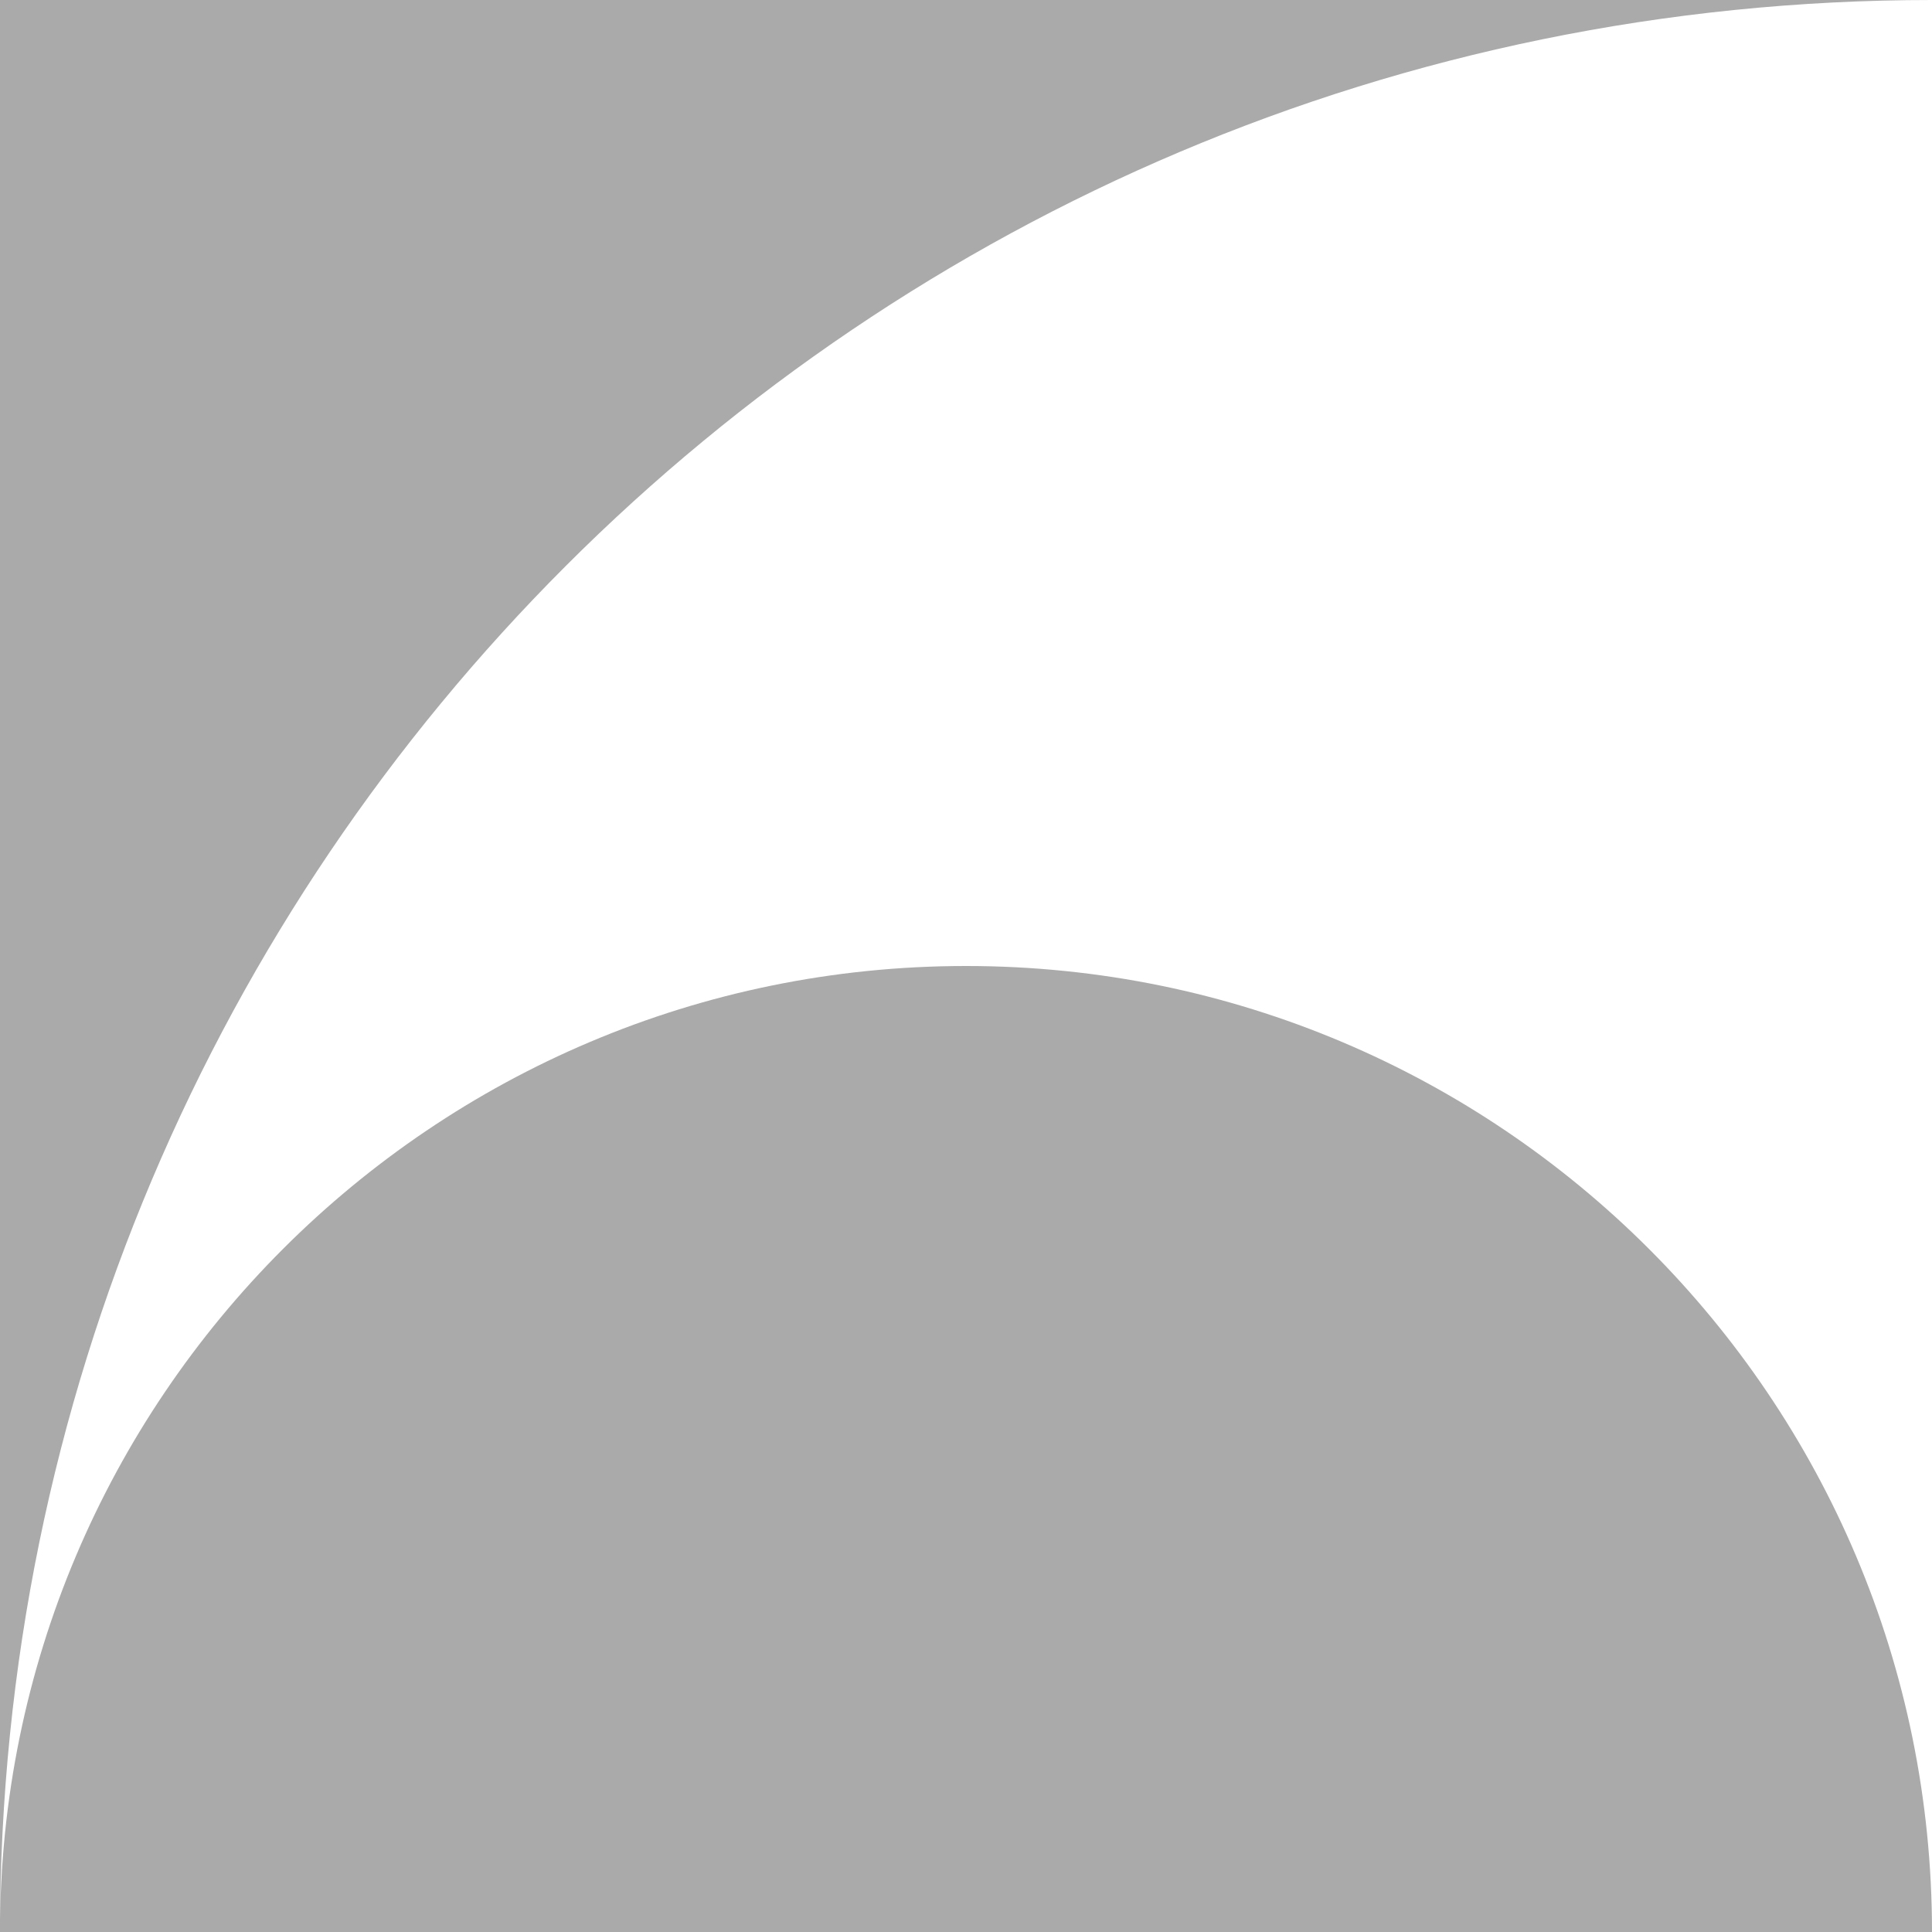
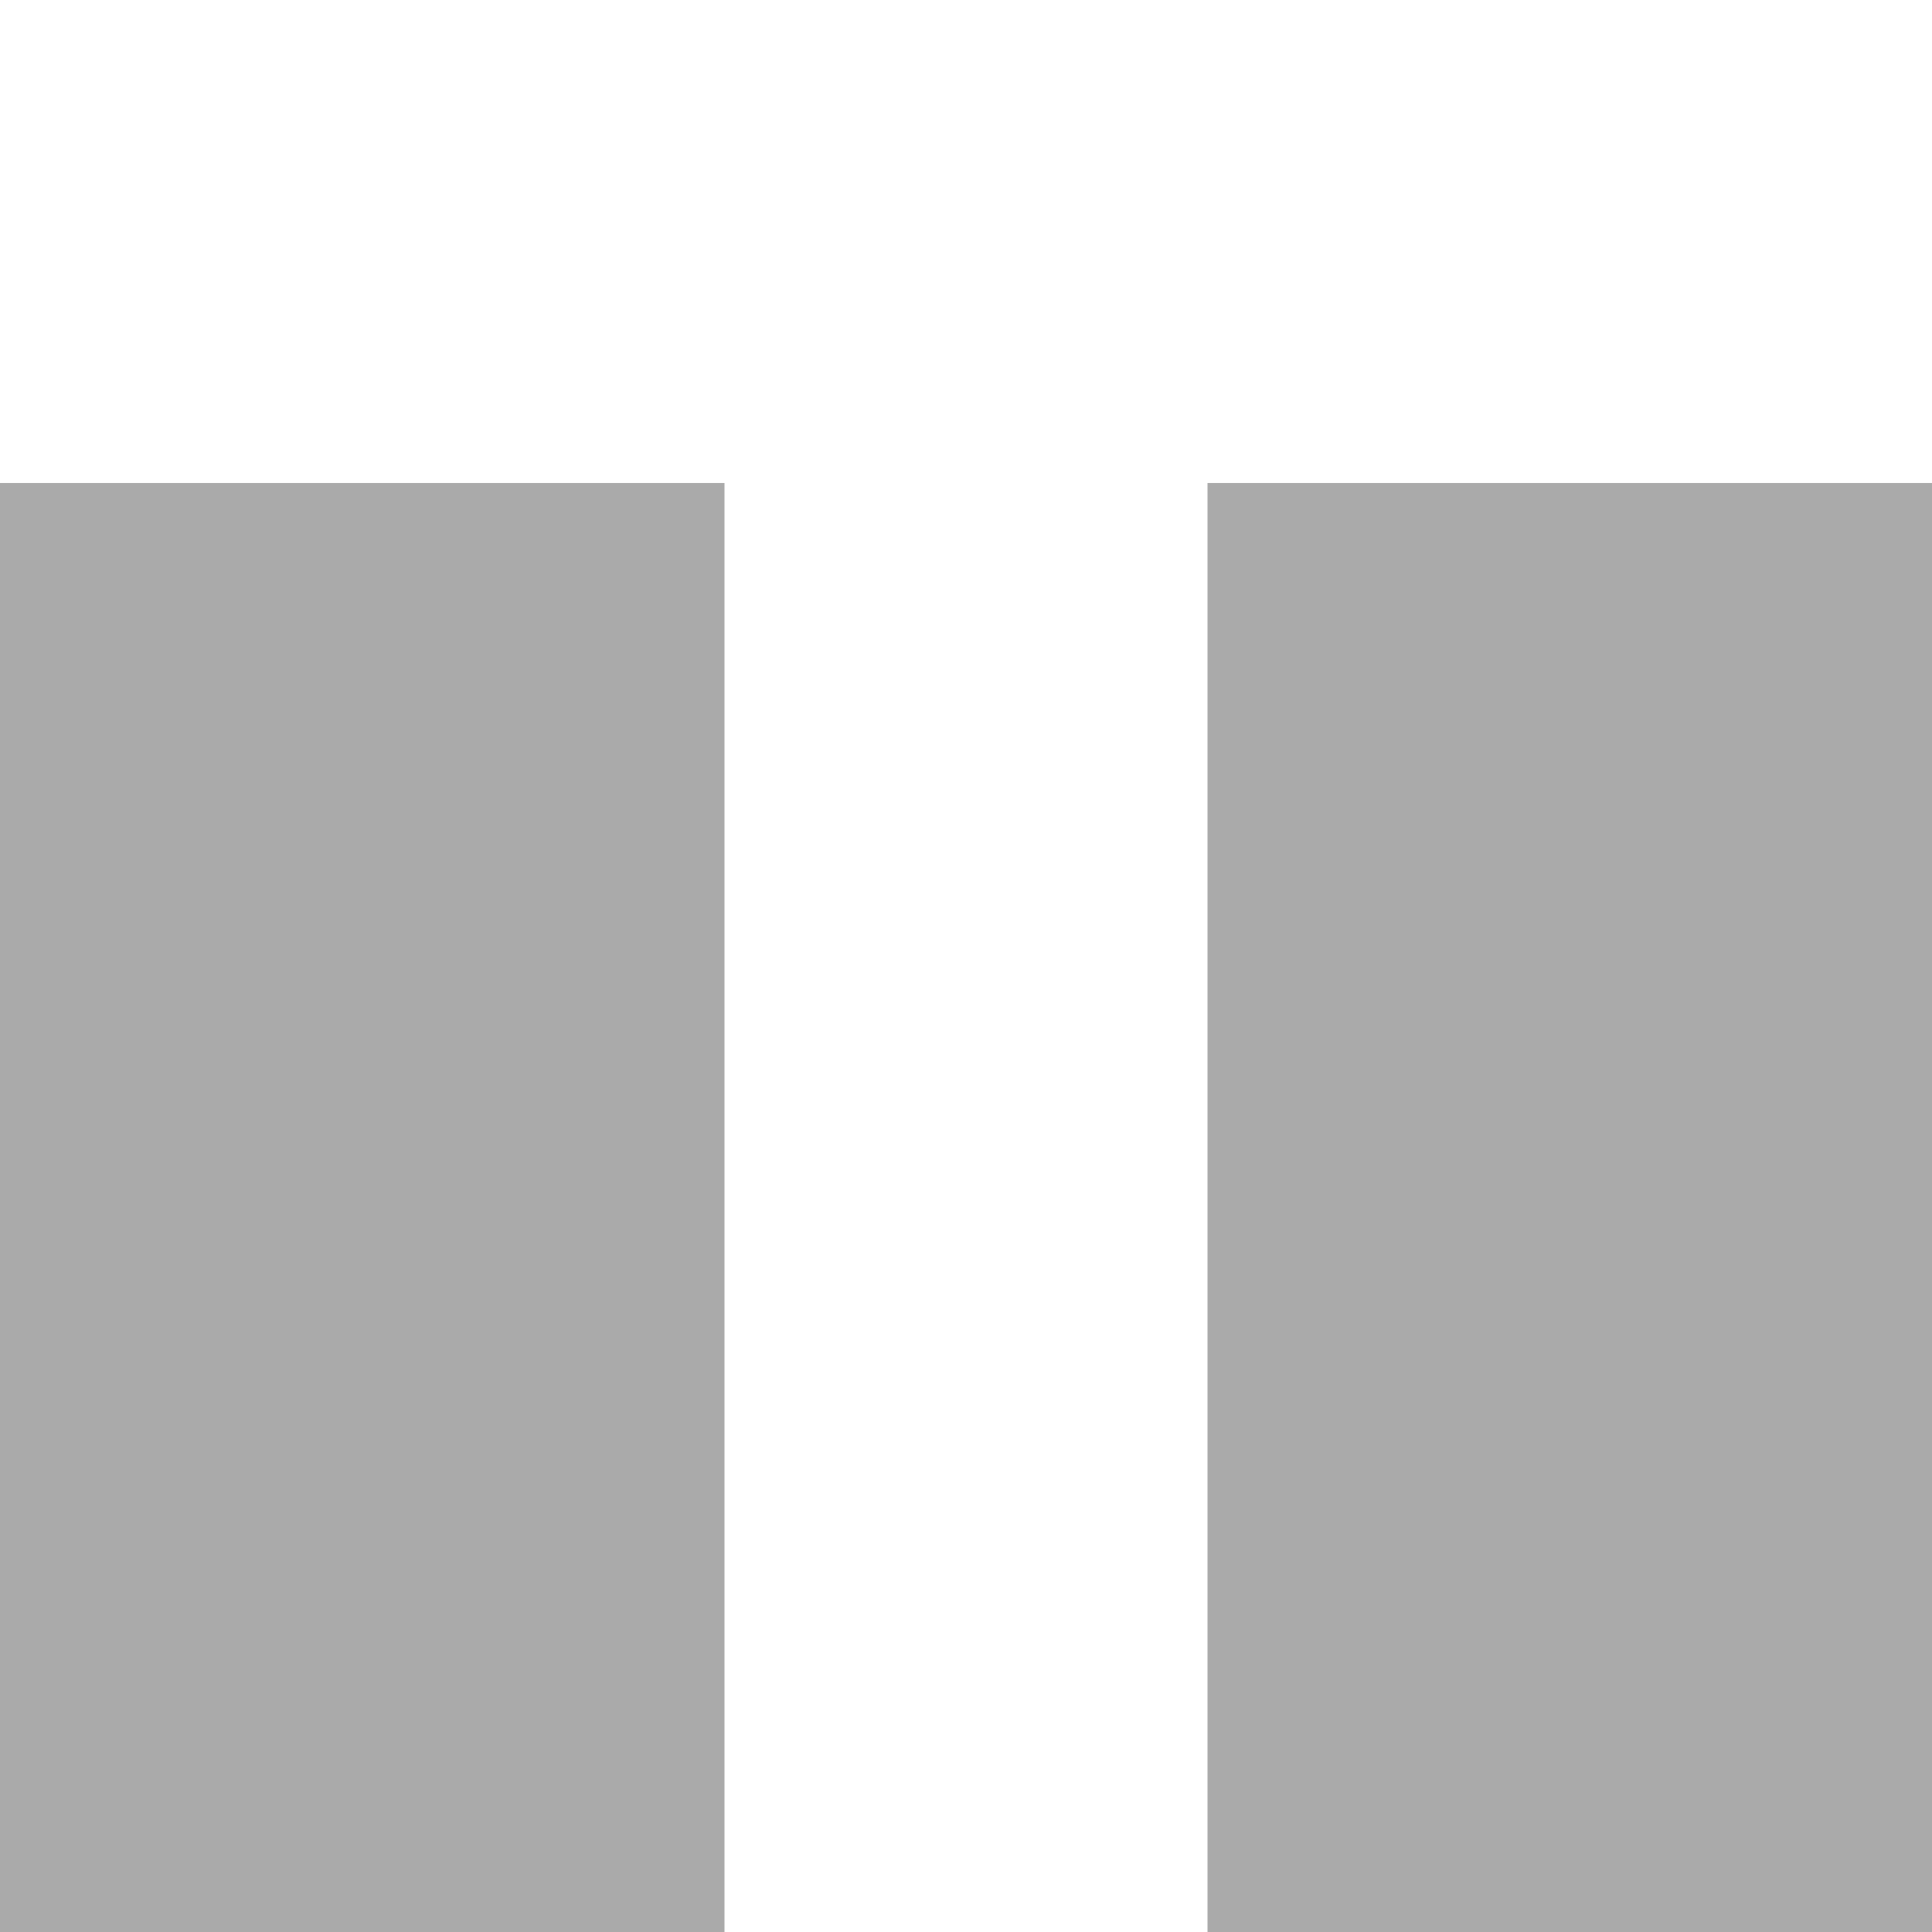
<svg xmlns="http://www.w3.org/2000/svg" version="1.1" id="layer1" x="0px" y="0px" viewBox="0 0 200 200" enable-background="new 0 0 200 200" xml:space="preserve">
  <g>
    <rect class="color1" fill="#AAAAAA" width="200" height="200" />
-     <path class="color0" fill="#FFFFFF" d="M0,200c0-55.218,44.784-100,100-100c55.218,0,100,44.782,100,100V0C89.542,0,0,89.542,0,200z" />
+     <rect class="color0" x="75" fill="#FFFFFF" width="50" height="200" />
+     <rect class="color0" fill="#FFFFFF" width="200" height="50" />
  </g>
</svg>
